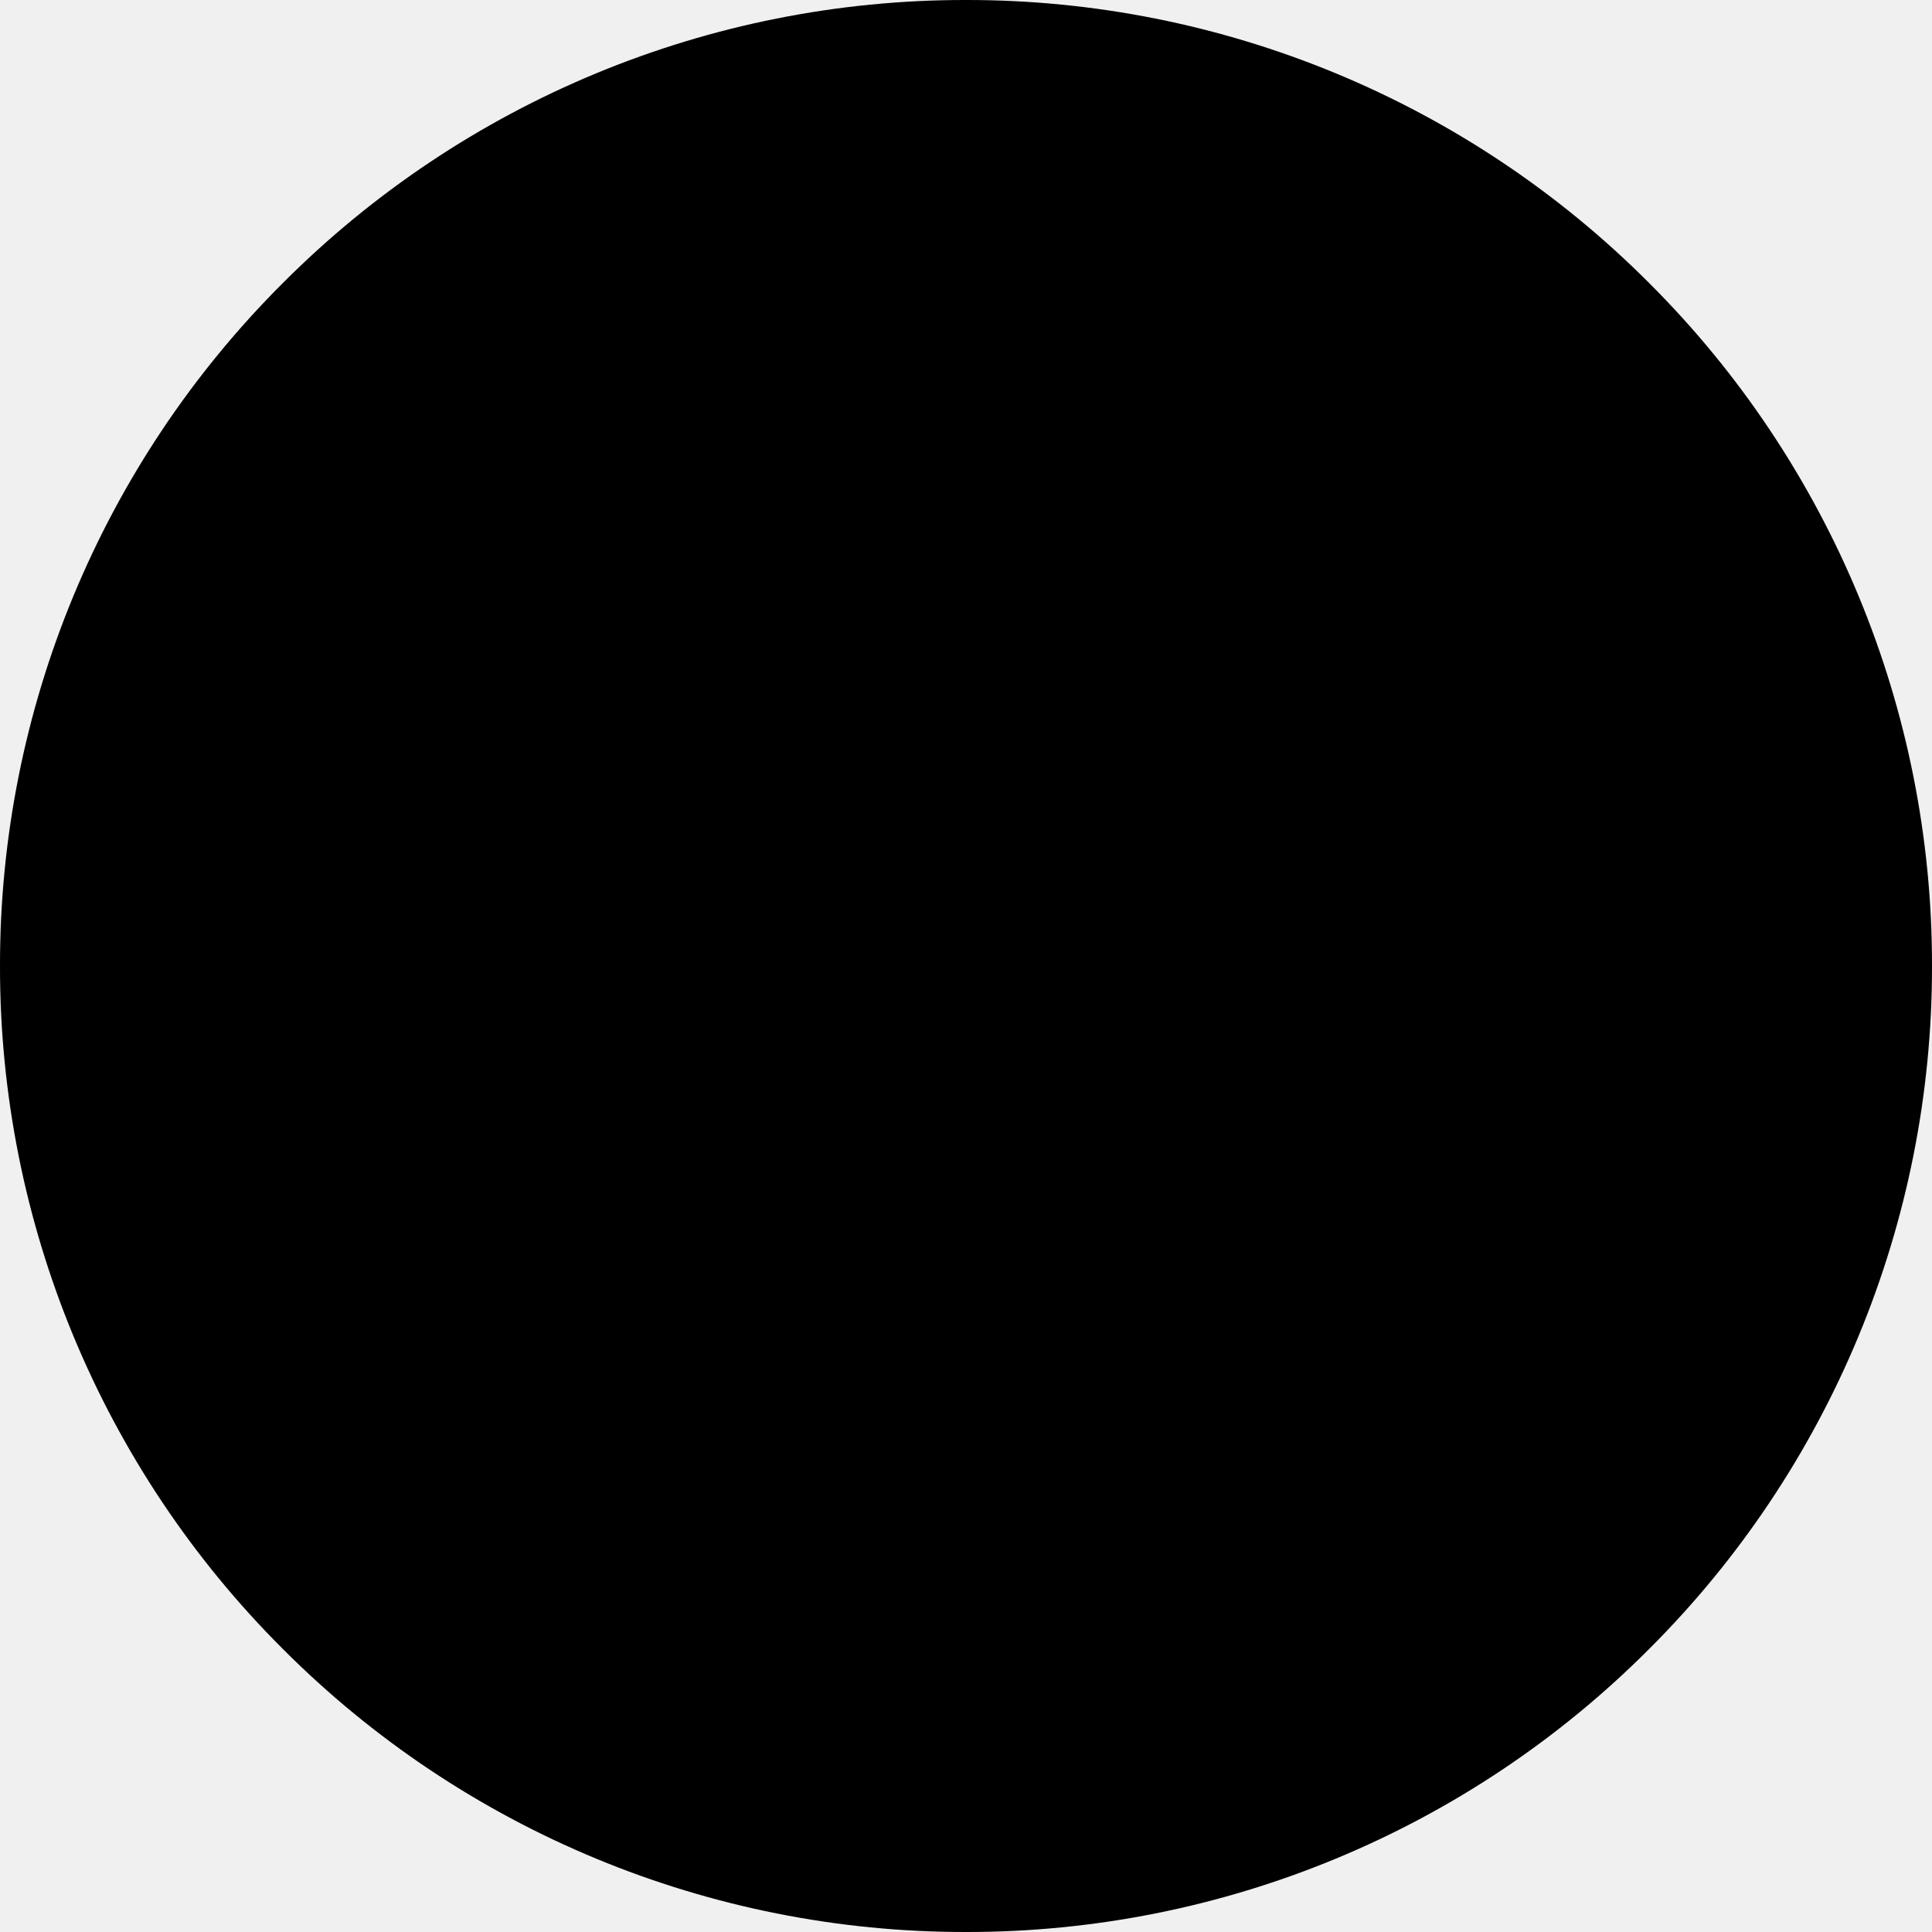
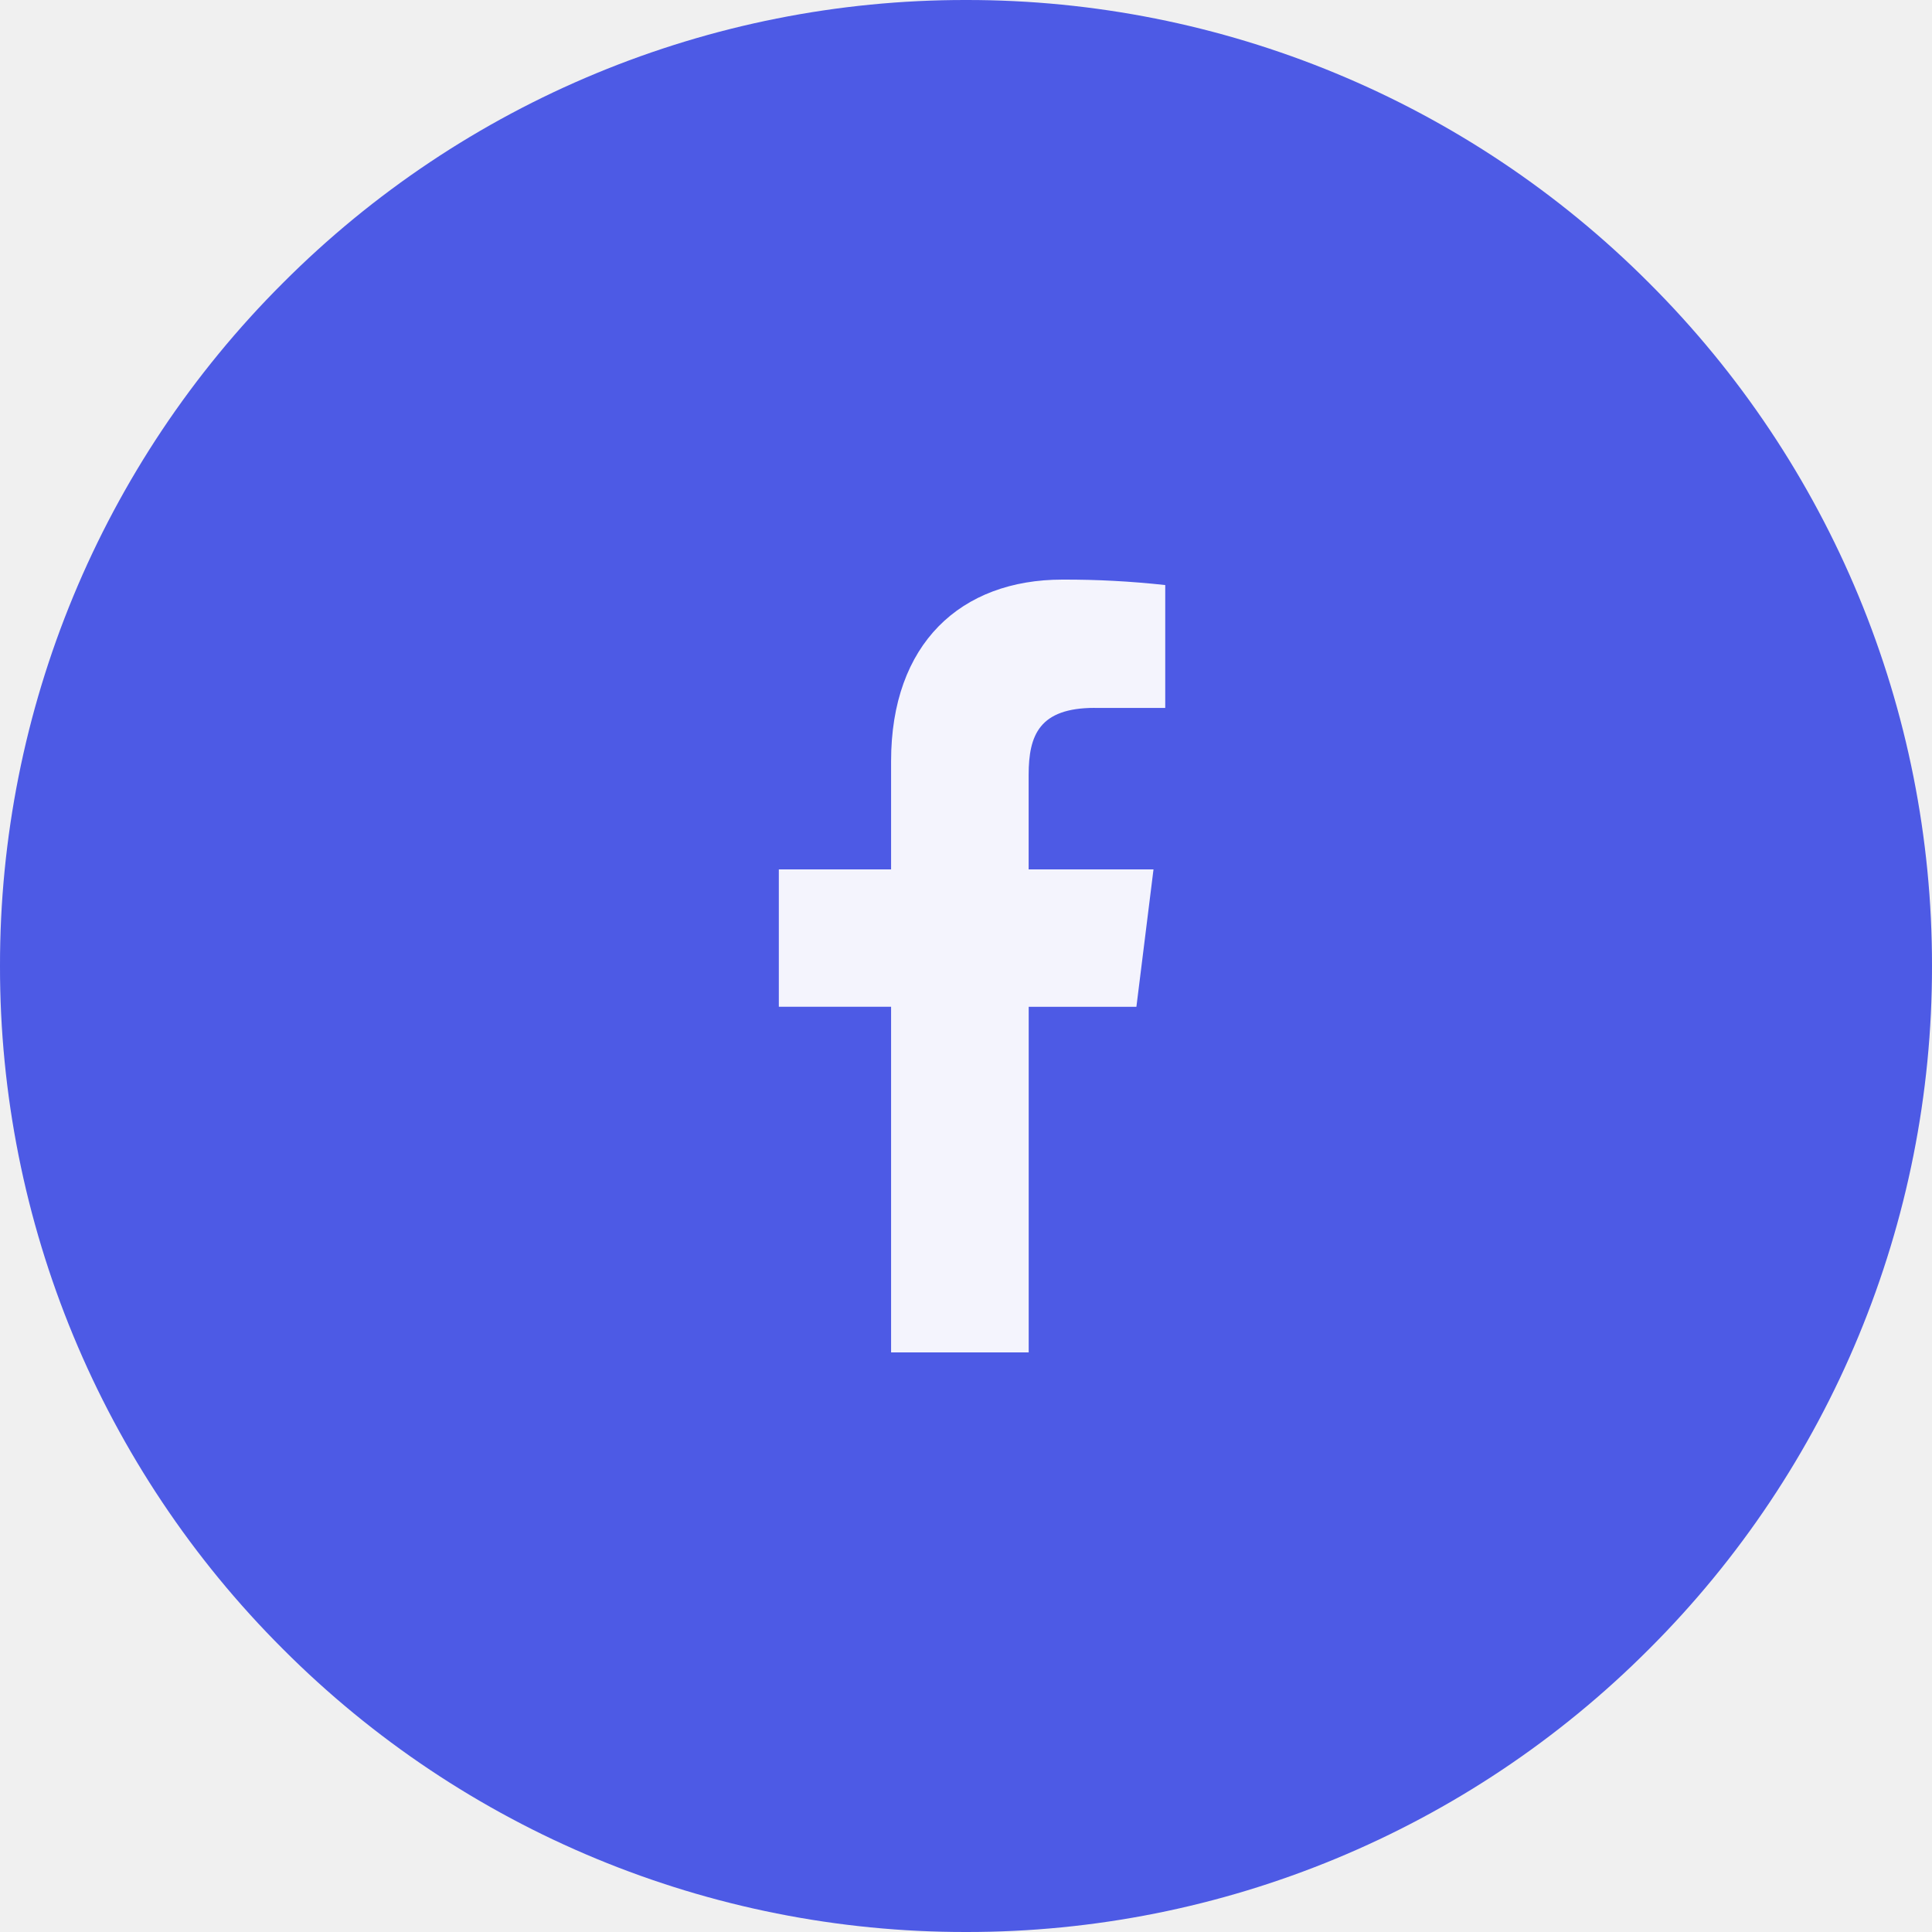
- <svg xmlns="http://www.w3.org/2000/svg" width="40" height="40">
-   <path d="M40 20a19.937 19.937 0 0 1-5.858 14.142A19.937 19.937 0 0 1 20 40a19.937 19.937 0 0 1-14.142-5.858A19.938 19.938 0 0 1 0 20 19.937 19.937 0 0 1 5.858 5.858 19.938 19.938 0 0 1 20 0a19.937 19.937 0 0 1 14.142 5.858A19.937 19.937 0 0 1 40 20Z" />
+ <svg xmlns="http://www.w3.org/2000/svg" width="40" height="40" fill="none">
+   <path fill="#4D5AE5" d="M40 20a19.937 19.937 0 0 1-5.858 14.142A19.937 19.937 0 0 1 20 40a19.937 19.937 0 0 1-14.142-5.858A19.938 19.938 0 0 1 0 20 19.937 19.937 0 0 1 5.858 5.858 19.938 19.938 0 0 1 20 0a19.937 19.937 0 0 1 14.142 5.858A19.937 19.937 0 0 1 40 20Z" />
  <g clip-path="url(#a)">
-     <path d="M22.665 14.657h1.46v-2.544A18.85 18.85 0 0 0 21.997 12c-2.106 0-3.548 1.325-3.548 3.76V18h-2.324v2.844h2.324V28h2.849v-7.155h2.23L23.882 18h-2.585v-1.96c.001-.822.222-1.384 1.368-1.384Z" />
+     <path fill="#F4F4FD" d="M22.665 14.657h1.46v-2.544A18.85 18.85 0 0 0 21.997 12c-2.106 0-3.548 1.325-3.548 3.76V18h-2.324v2.844h2.324V28h2.849v-7.155h2.23L23.882 18h-2.585v-1.96c.001-.822.222-1.384 1.368-1.384Z" />
  </g>
  <defs>
    <clipPath id="a">
-       <path d="M12 12h16v16H12z" />
+       <path fill="#fff" d="M12 12h16v16H12z" />
    </clipPath>
  </defs>
</svg>
